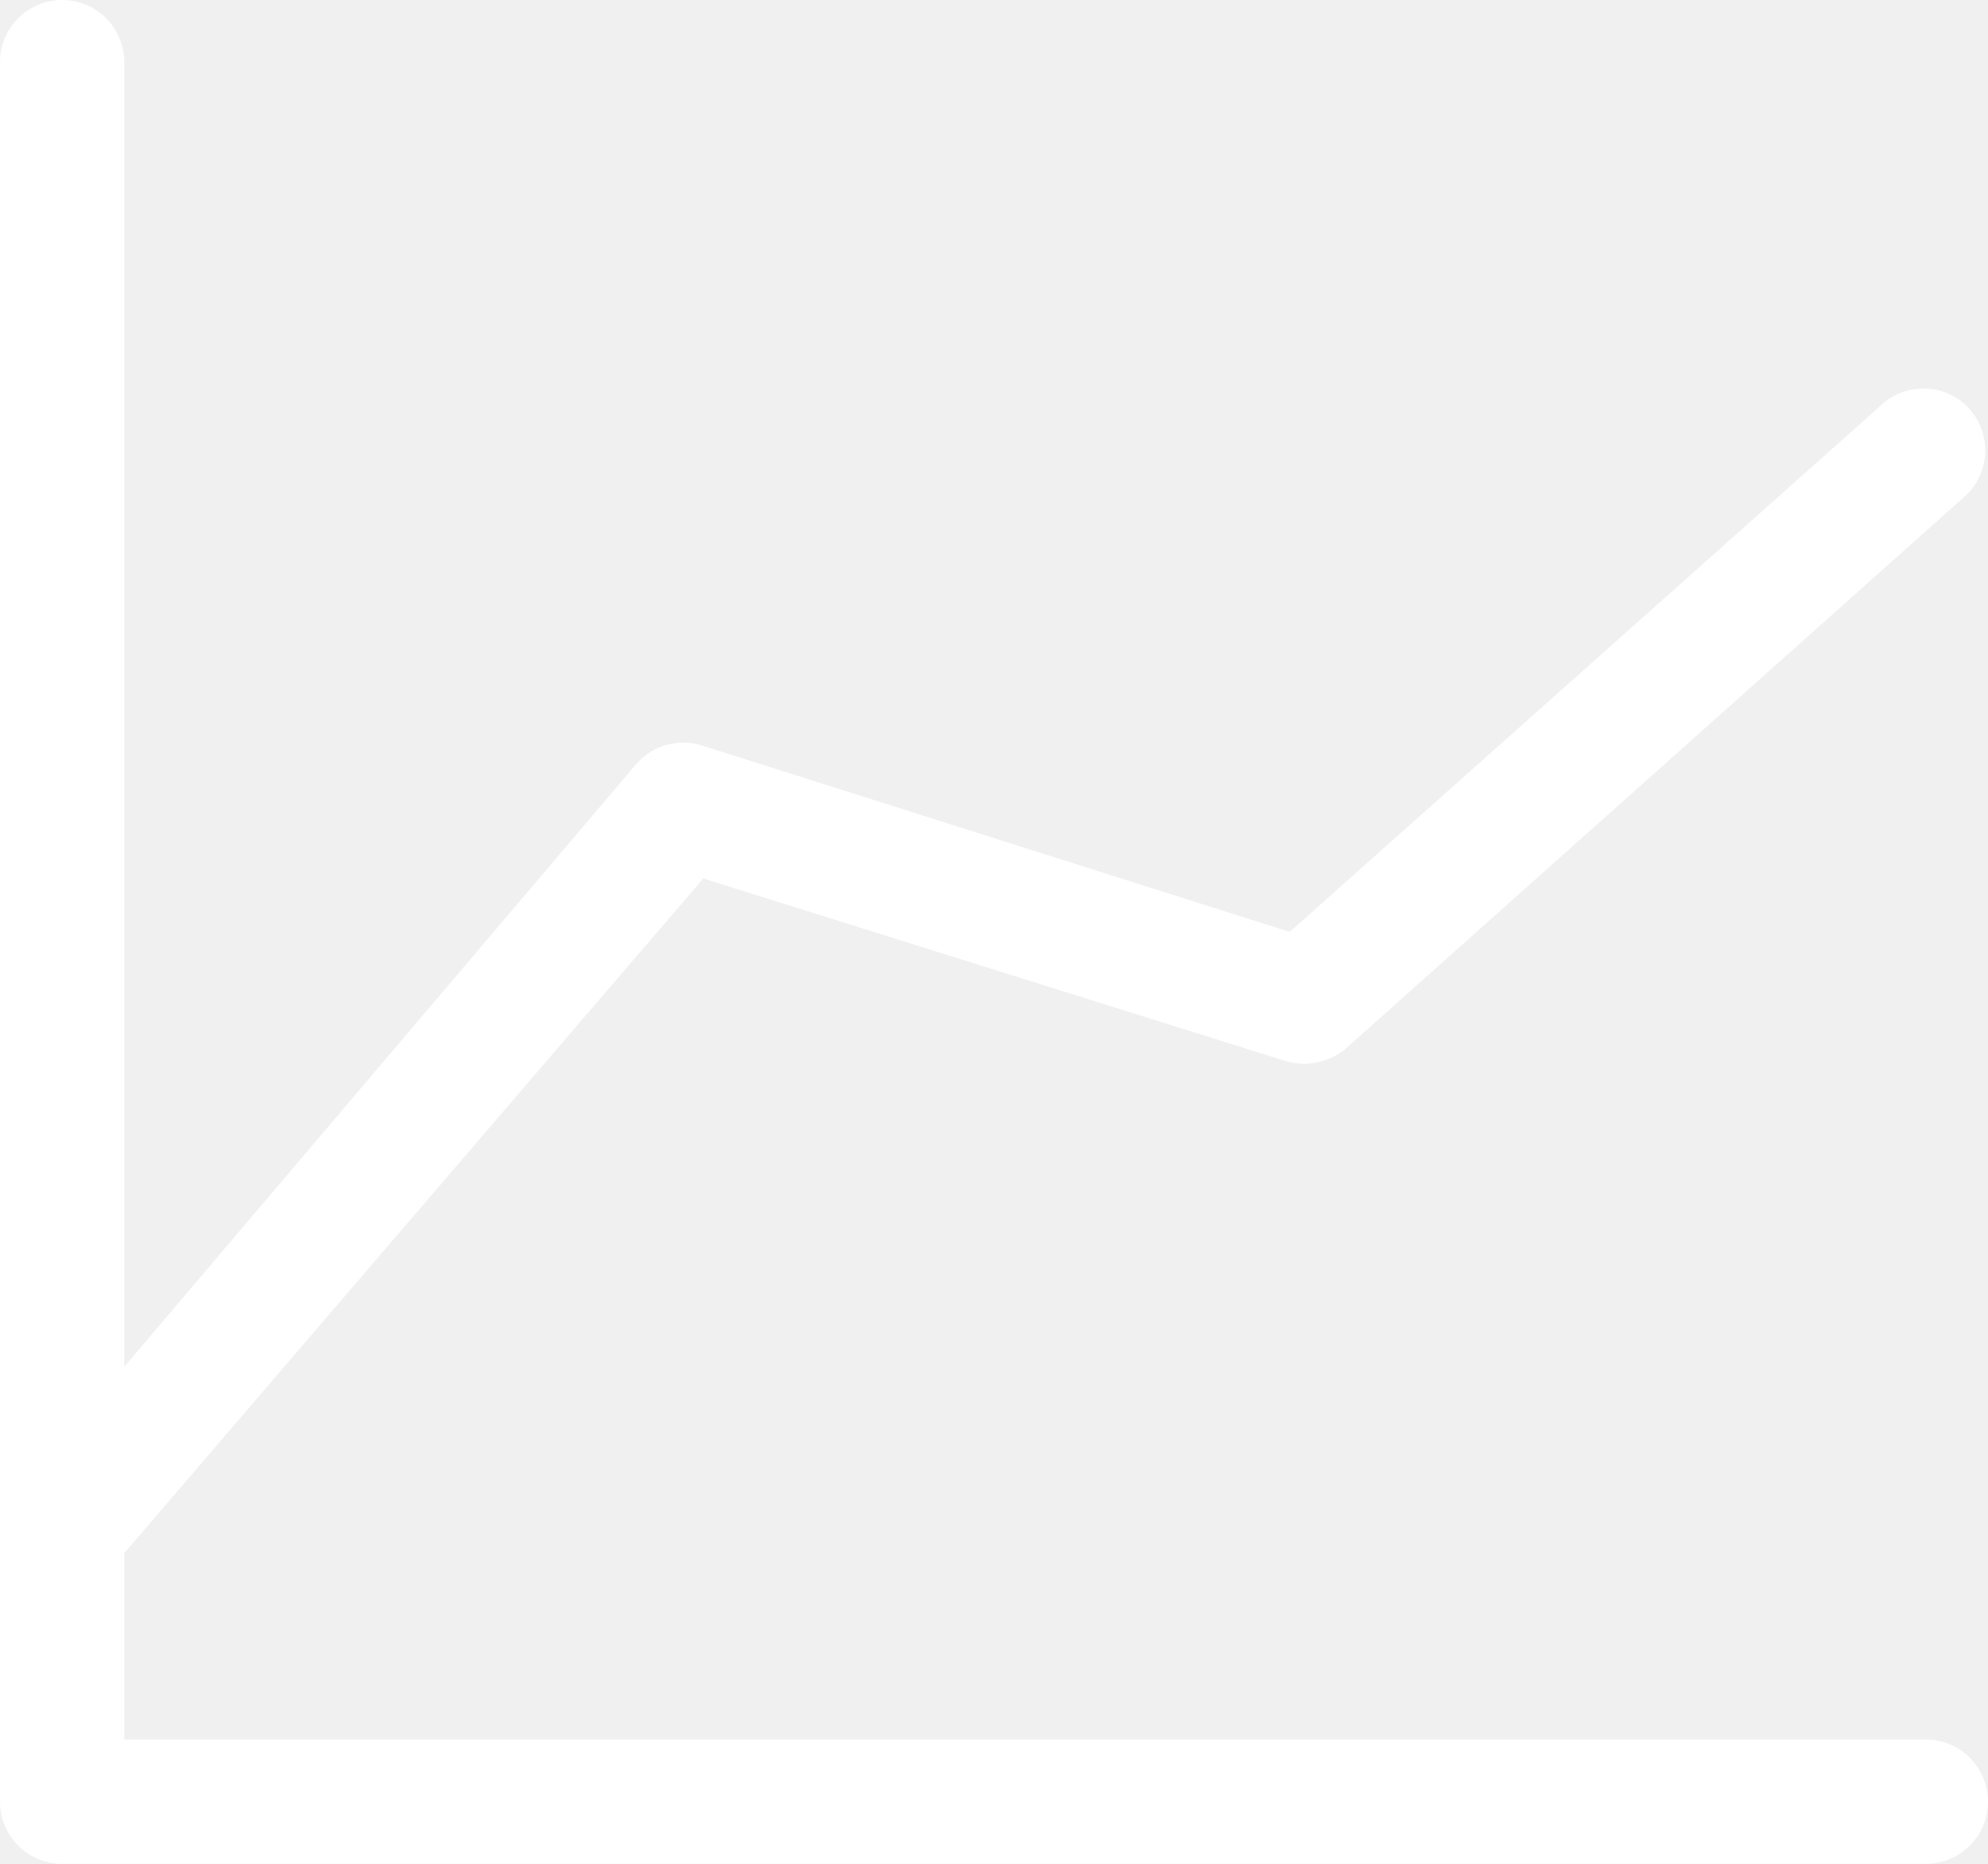
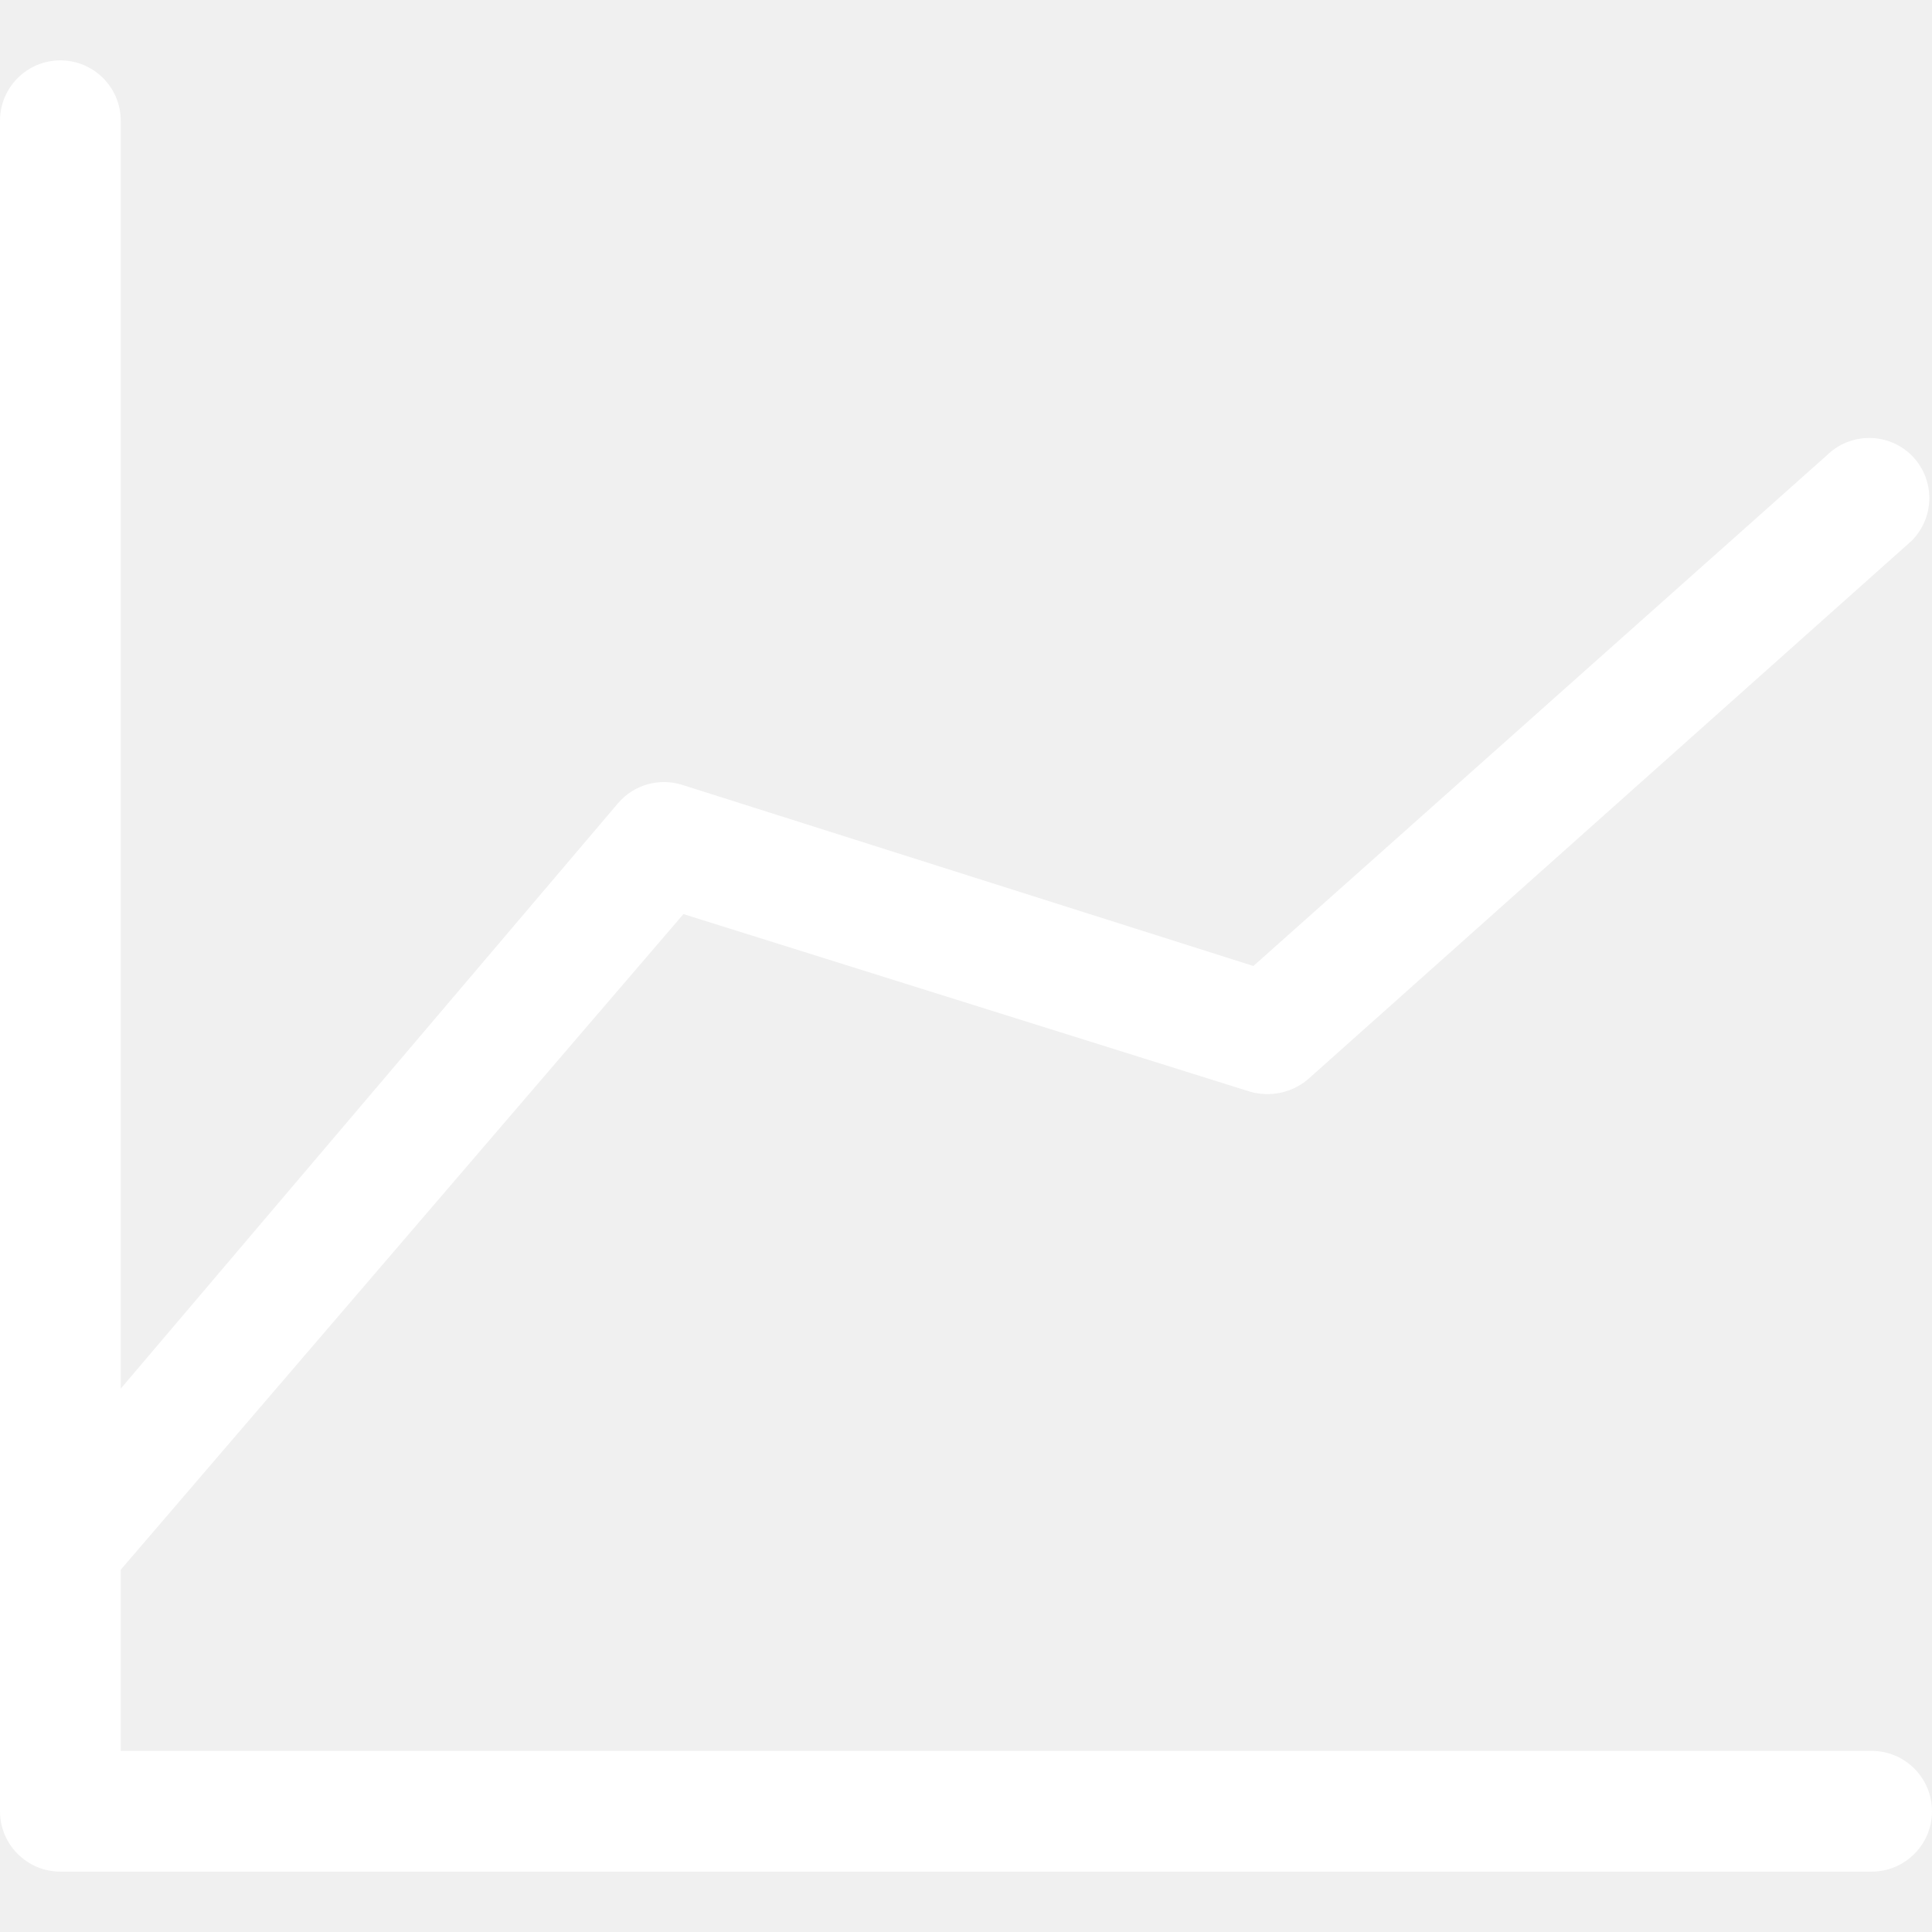
- <svg xmlns="http://www.w3.org/2000/svg" viewBox="0 0 16 15">
+ <svg xmlns="http://www.w3.org/2000/svg" width="30" height="30" viewBox="0 0 16 15">
  <defs>
    <style>
      .cls-1 {
        fill: #fff;
      }
    </style>
  </defs>
  <g id="Layer_2" data-name="Layer 2">
    <g id="Layer_1-2" data-name="Layer 1">
      <g id="Layer_1-2-2" data-name="Layer 1-2">
        <path class="cls-1" d="M15.5,14H1V12.5L5.66,7.07l4.69,1.47a.52.52,0,0,0,.48-.1l5-4.46a.5.5,0,0,0,0-.71h0a.5.5,0,0,0-.7,0L10.38,7.5,5.65,6a.5.5,0,0,0-.53.15L1,11V.5A.5.5,0,0,0,.5,0,.5.5,0,0,0,0,.5v14a.5.5,0,0,0,.5.5h15a.5.5,0,0,0,0-1Z" />
      </g>
    </g>
  </g>
</svg>
